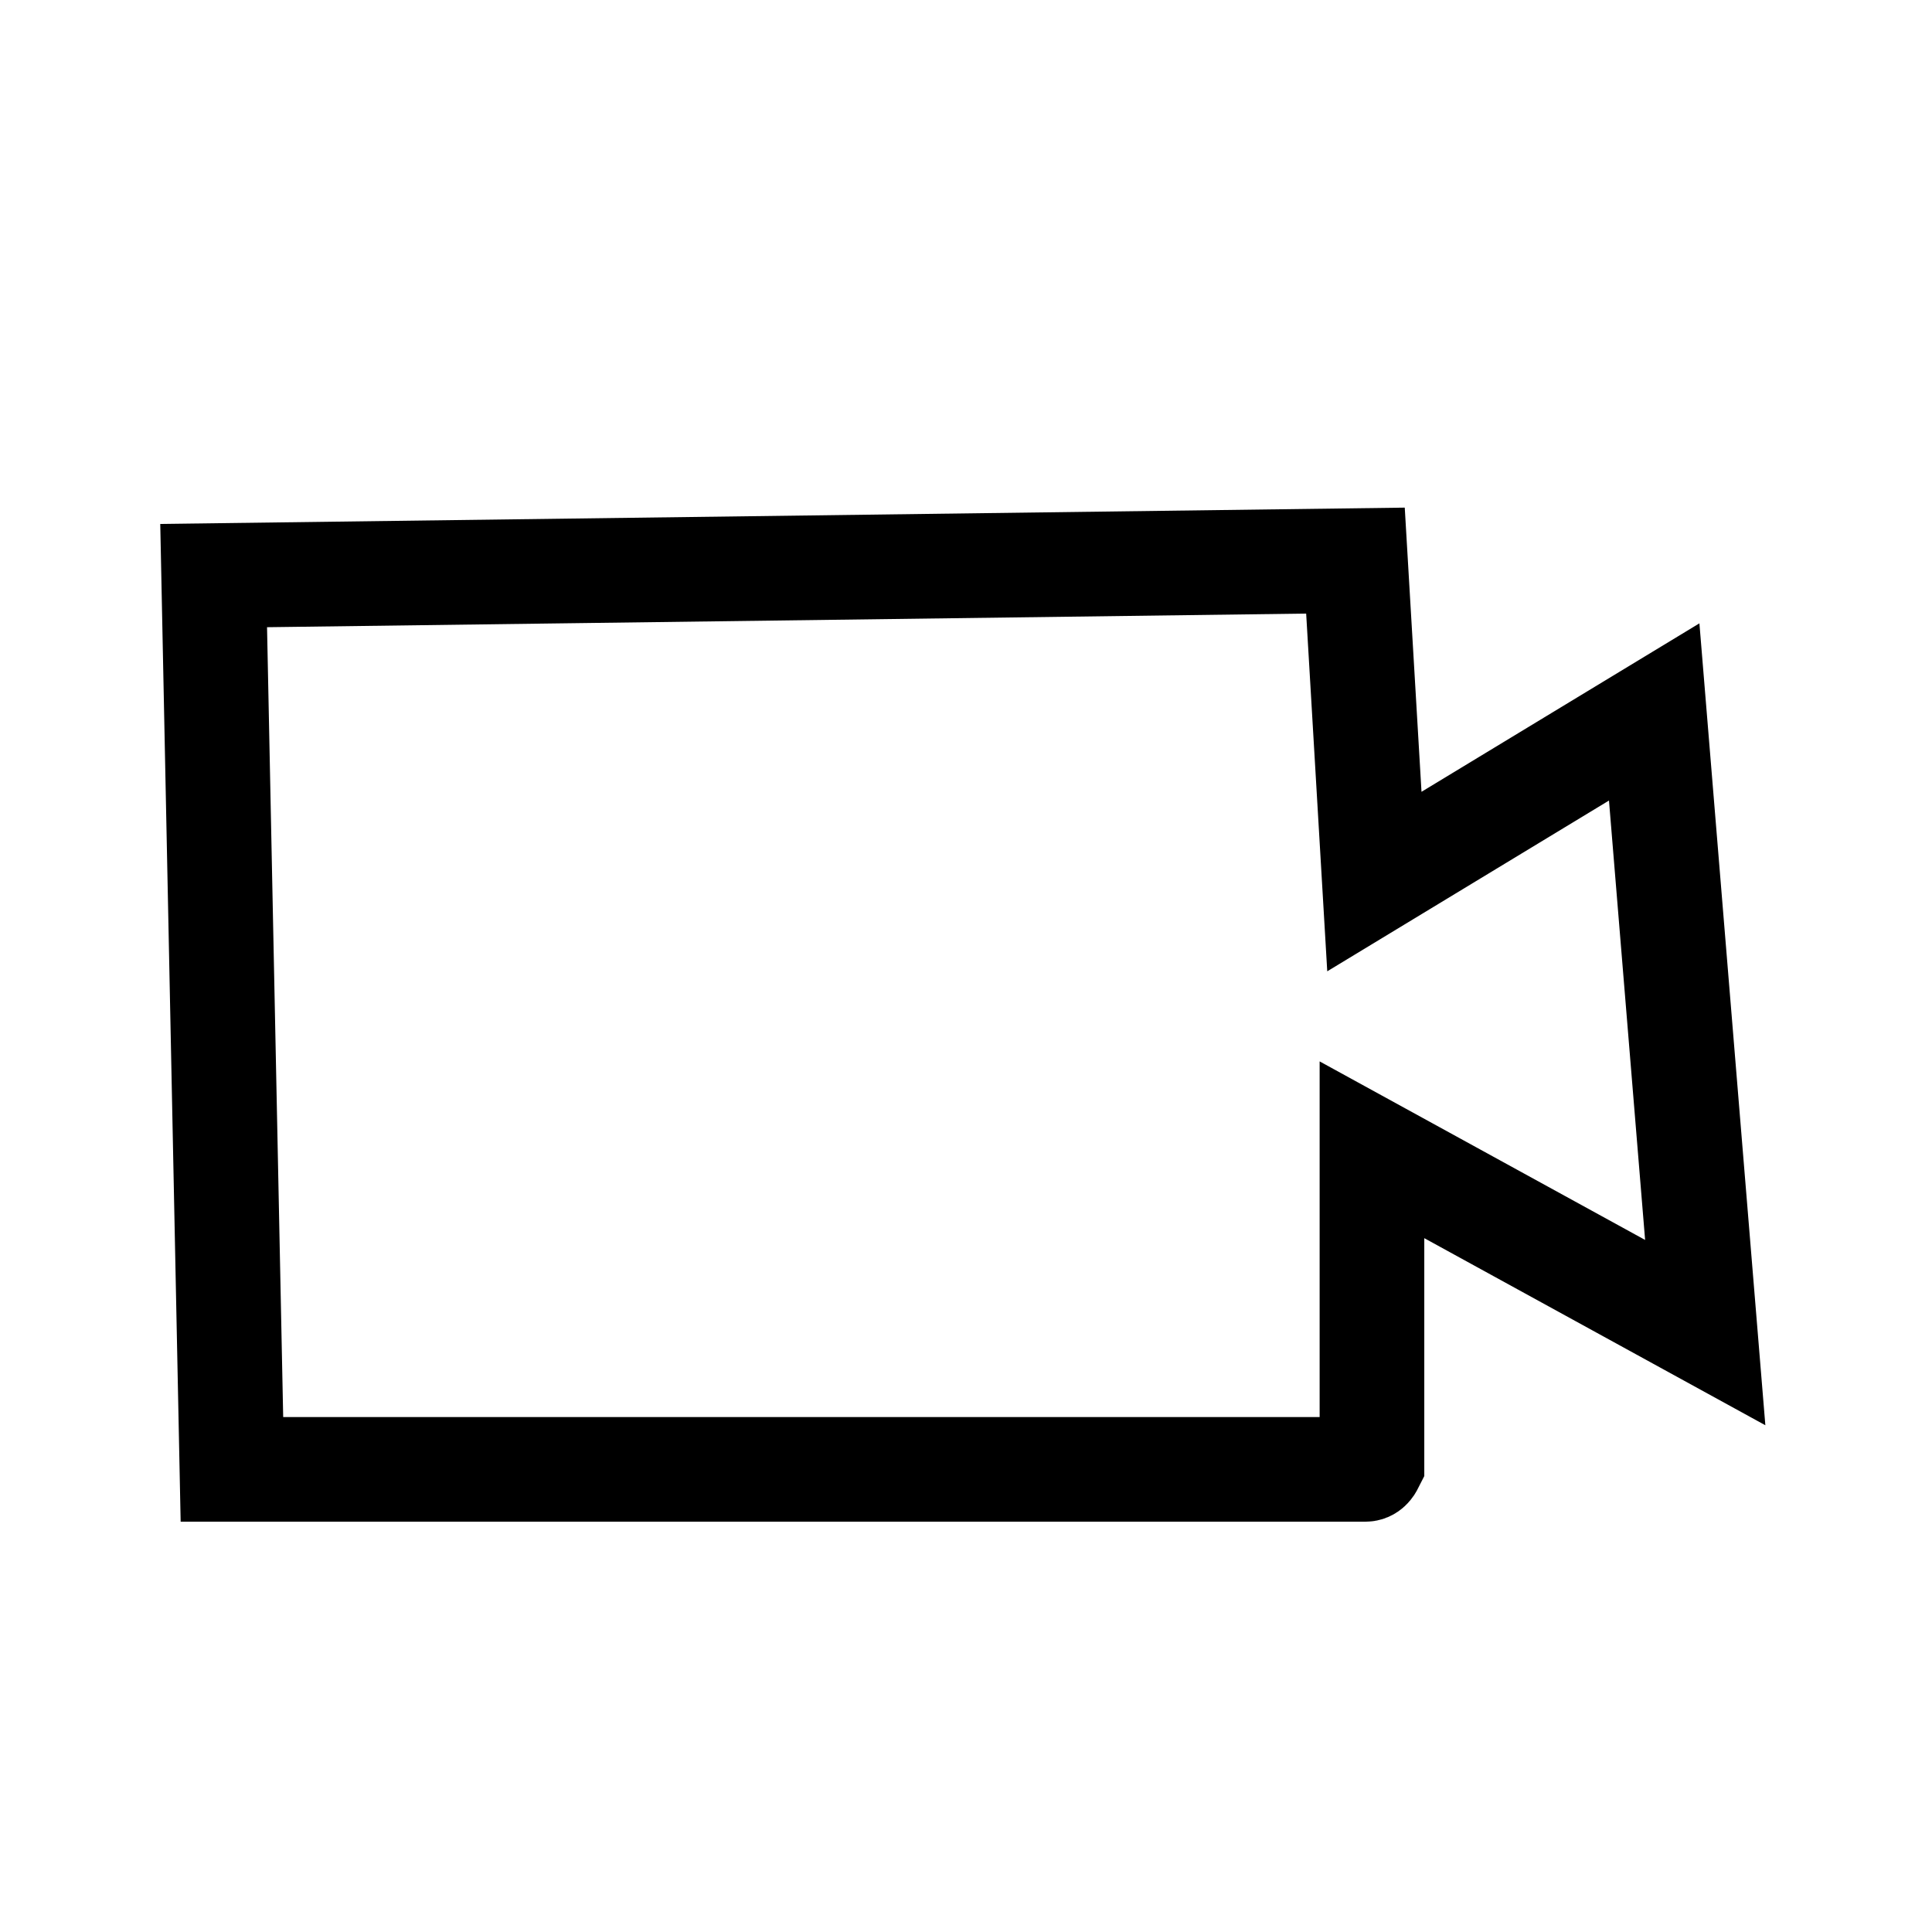
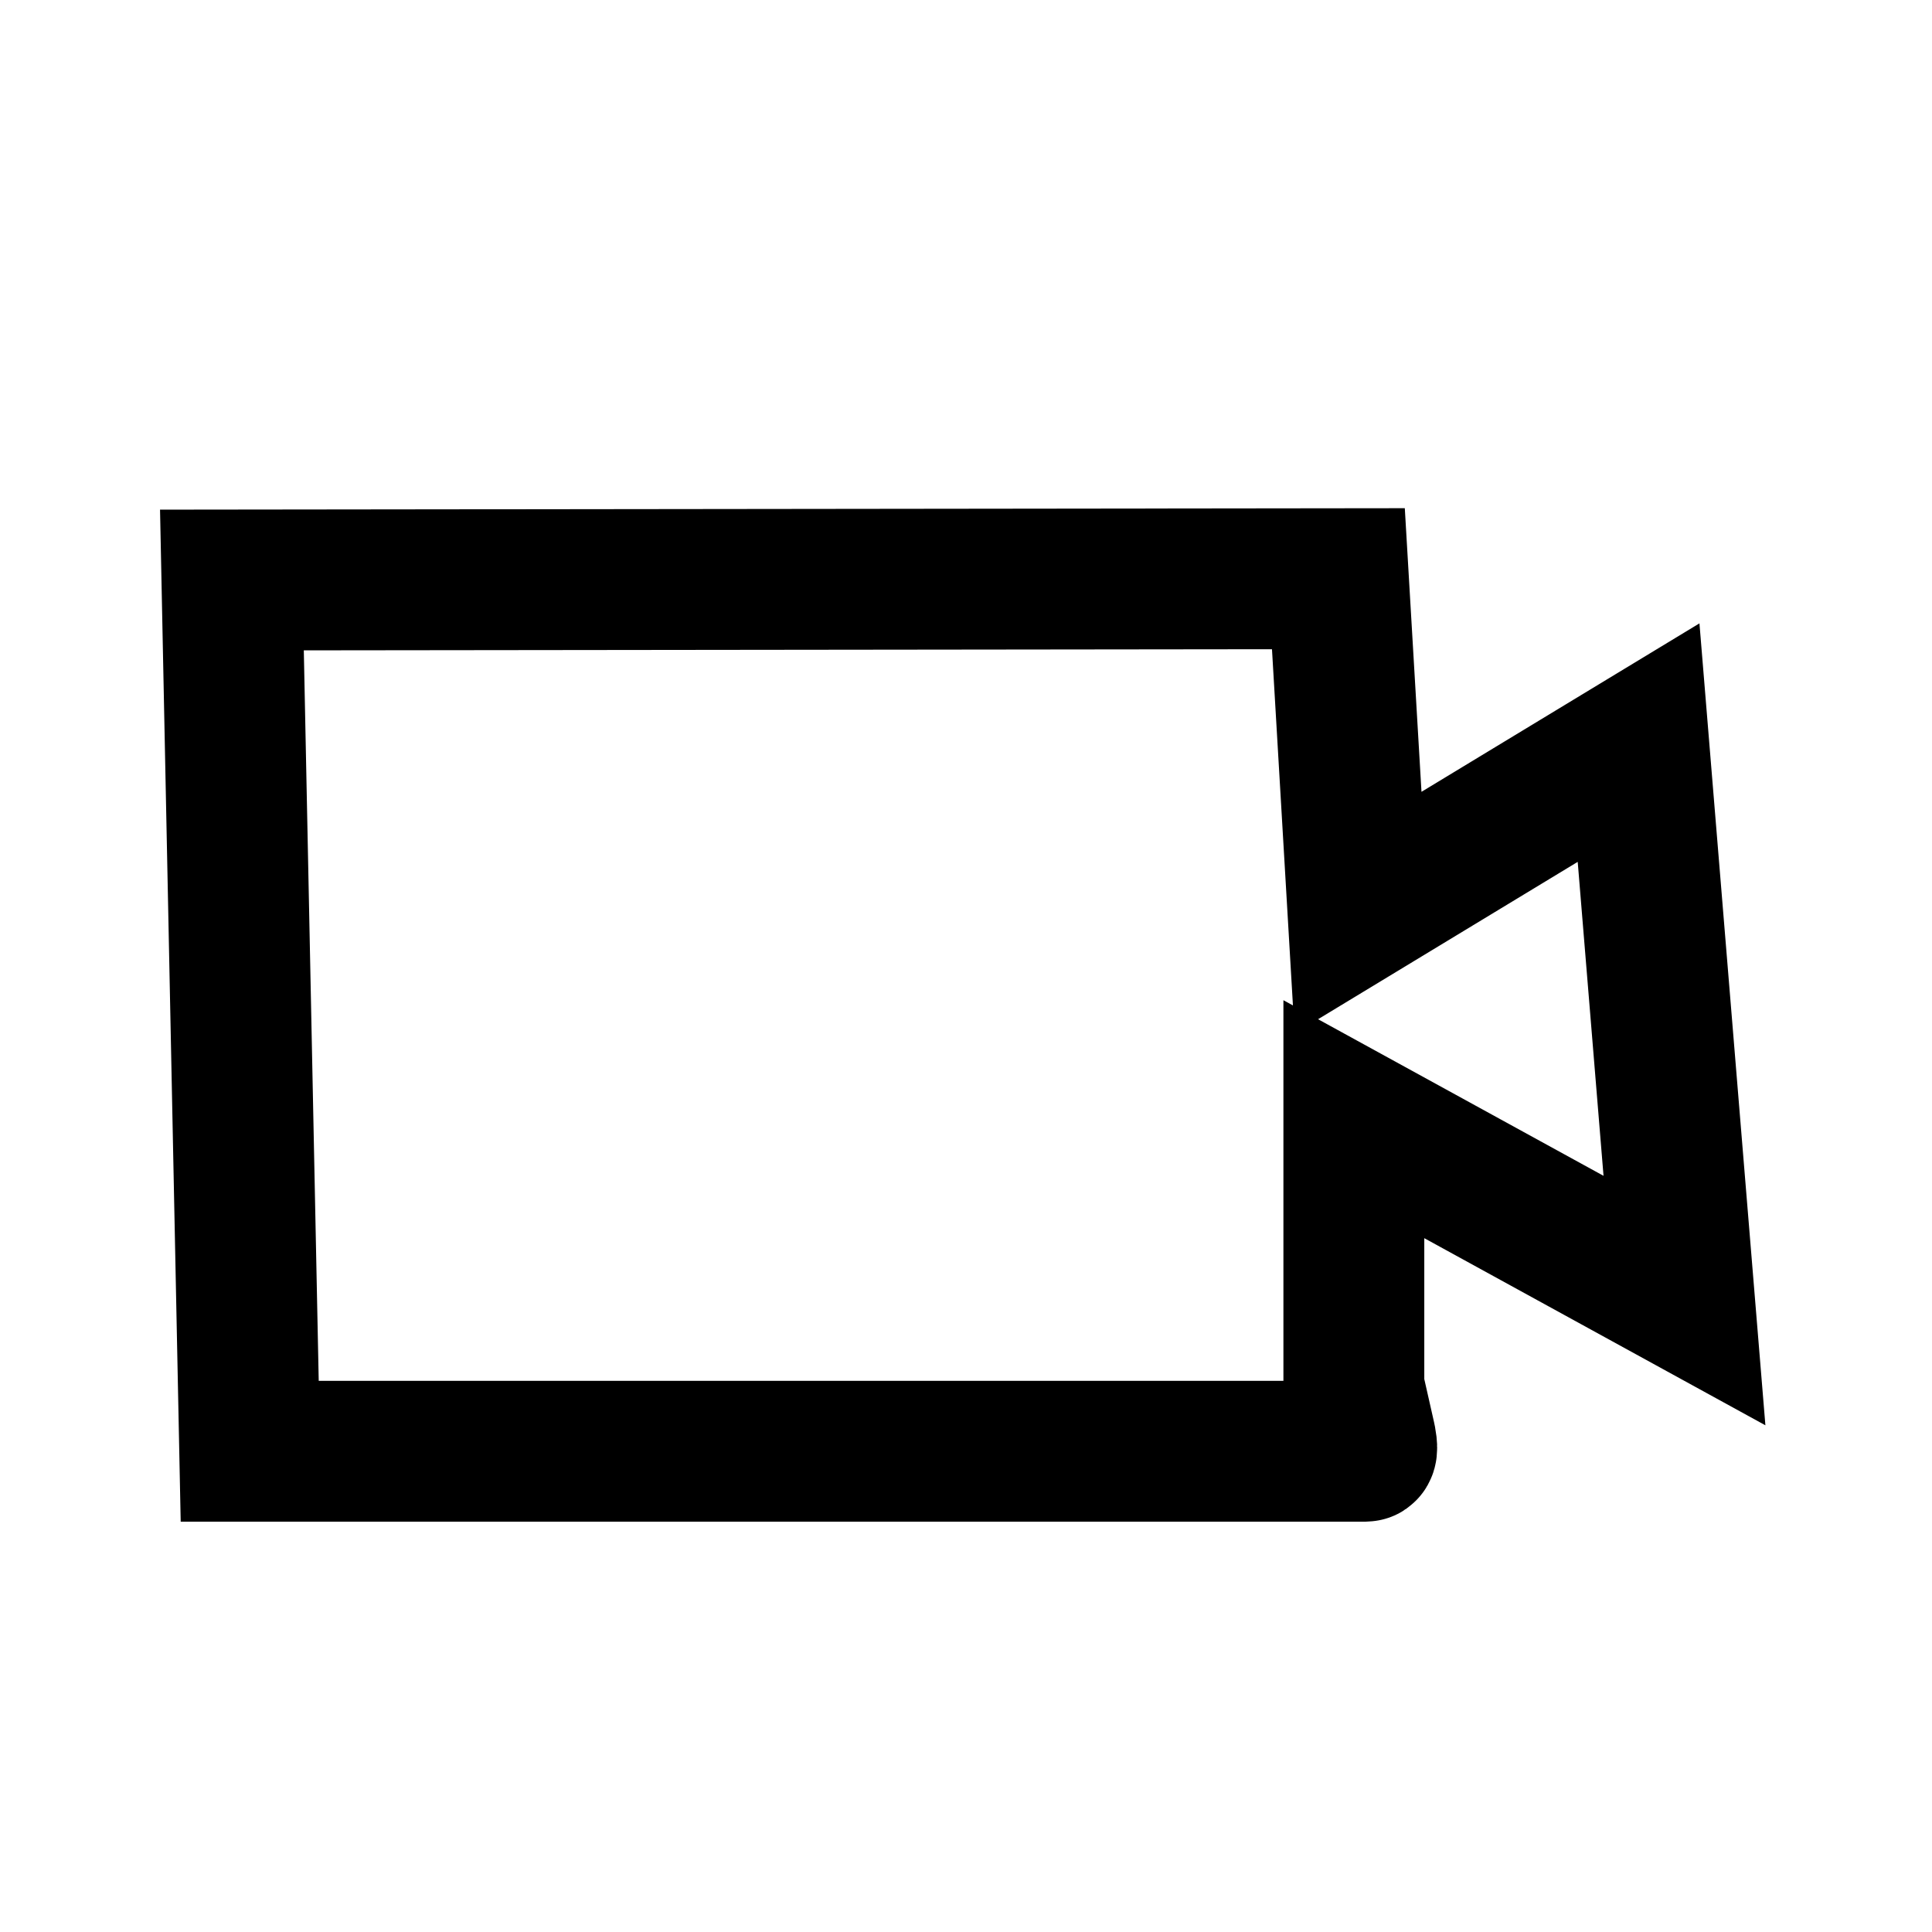
<svg xmlns="http://www.w3.org/2000/svg" width="24px" height="24px" viewBox="0 0 24 24" version="1.1">
  <g id="Icones_Outline" stroke="none" stroke-width="1" fill="none" fill-rule="evenodd">
-     <g id="Camera" fill-rule="nonzero" stroke="#000000" stroke-width="1.3">
+     <g id="Camera" fill-rule="nonzero" stroke="#000000" stroke-width="1.75">
      <g id="Ico_Camera" transform="translate(2, 6)">
-         <path d="M14.838,0.964 L15.073,4.951 L18.549,2.844 L19.183,10.554 L15.043,8.283 L15.043,12.183 C15.022,12.225 14.999,12.253 14.961,12.253 L14.961,12.253 L0.881,12.253 L0.654,1.15 L14.838,0.964 Z" id="Path" />
+         <path d="M14.626,1.189 L14.87,5.337 L18.355,3.225 L18.925,10.156 L14.818,7.903 L14.818,11.229 L14.961,11.861 C14.961,11.861 14.999,12.028 14.961,12.028 L14.961,12.028 L1.102,12.028 L0.881,1.205 L14.626,1.189 Z" id="Path" />
      </g>
    </g>
  </g>
</svg>
